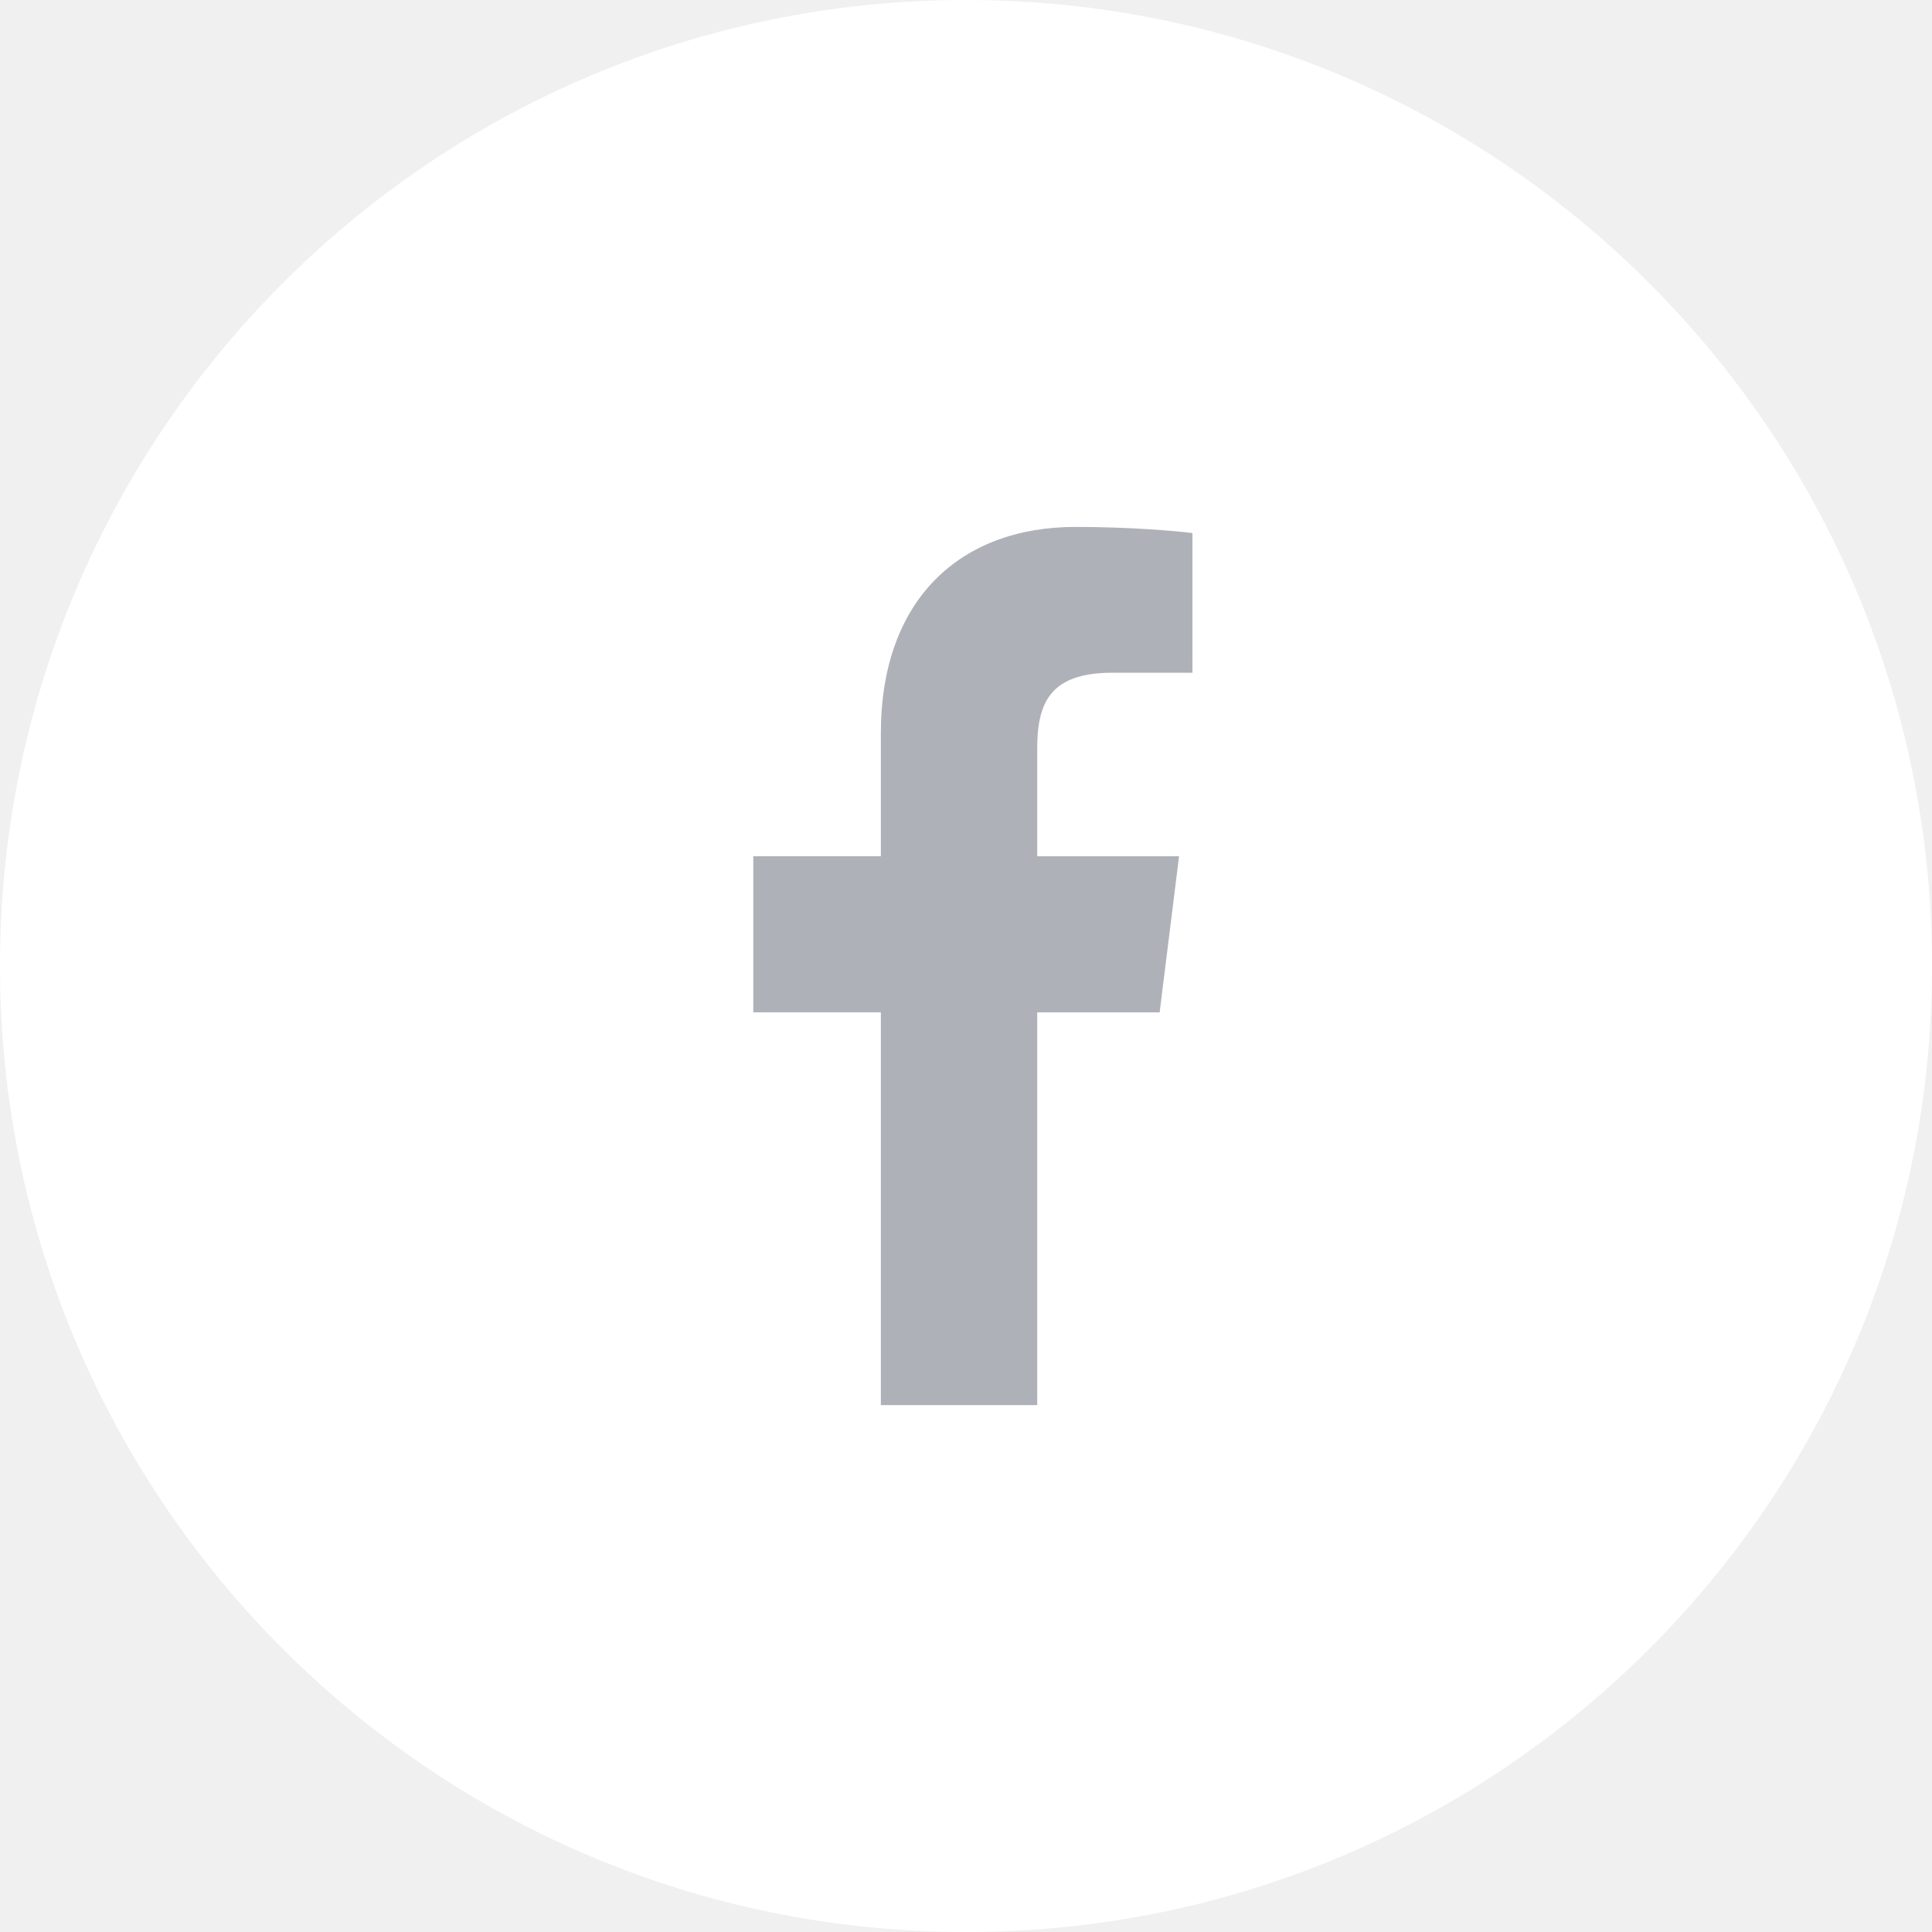
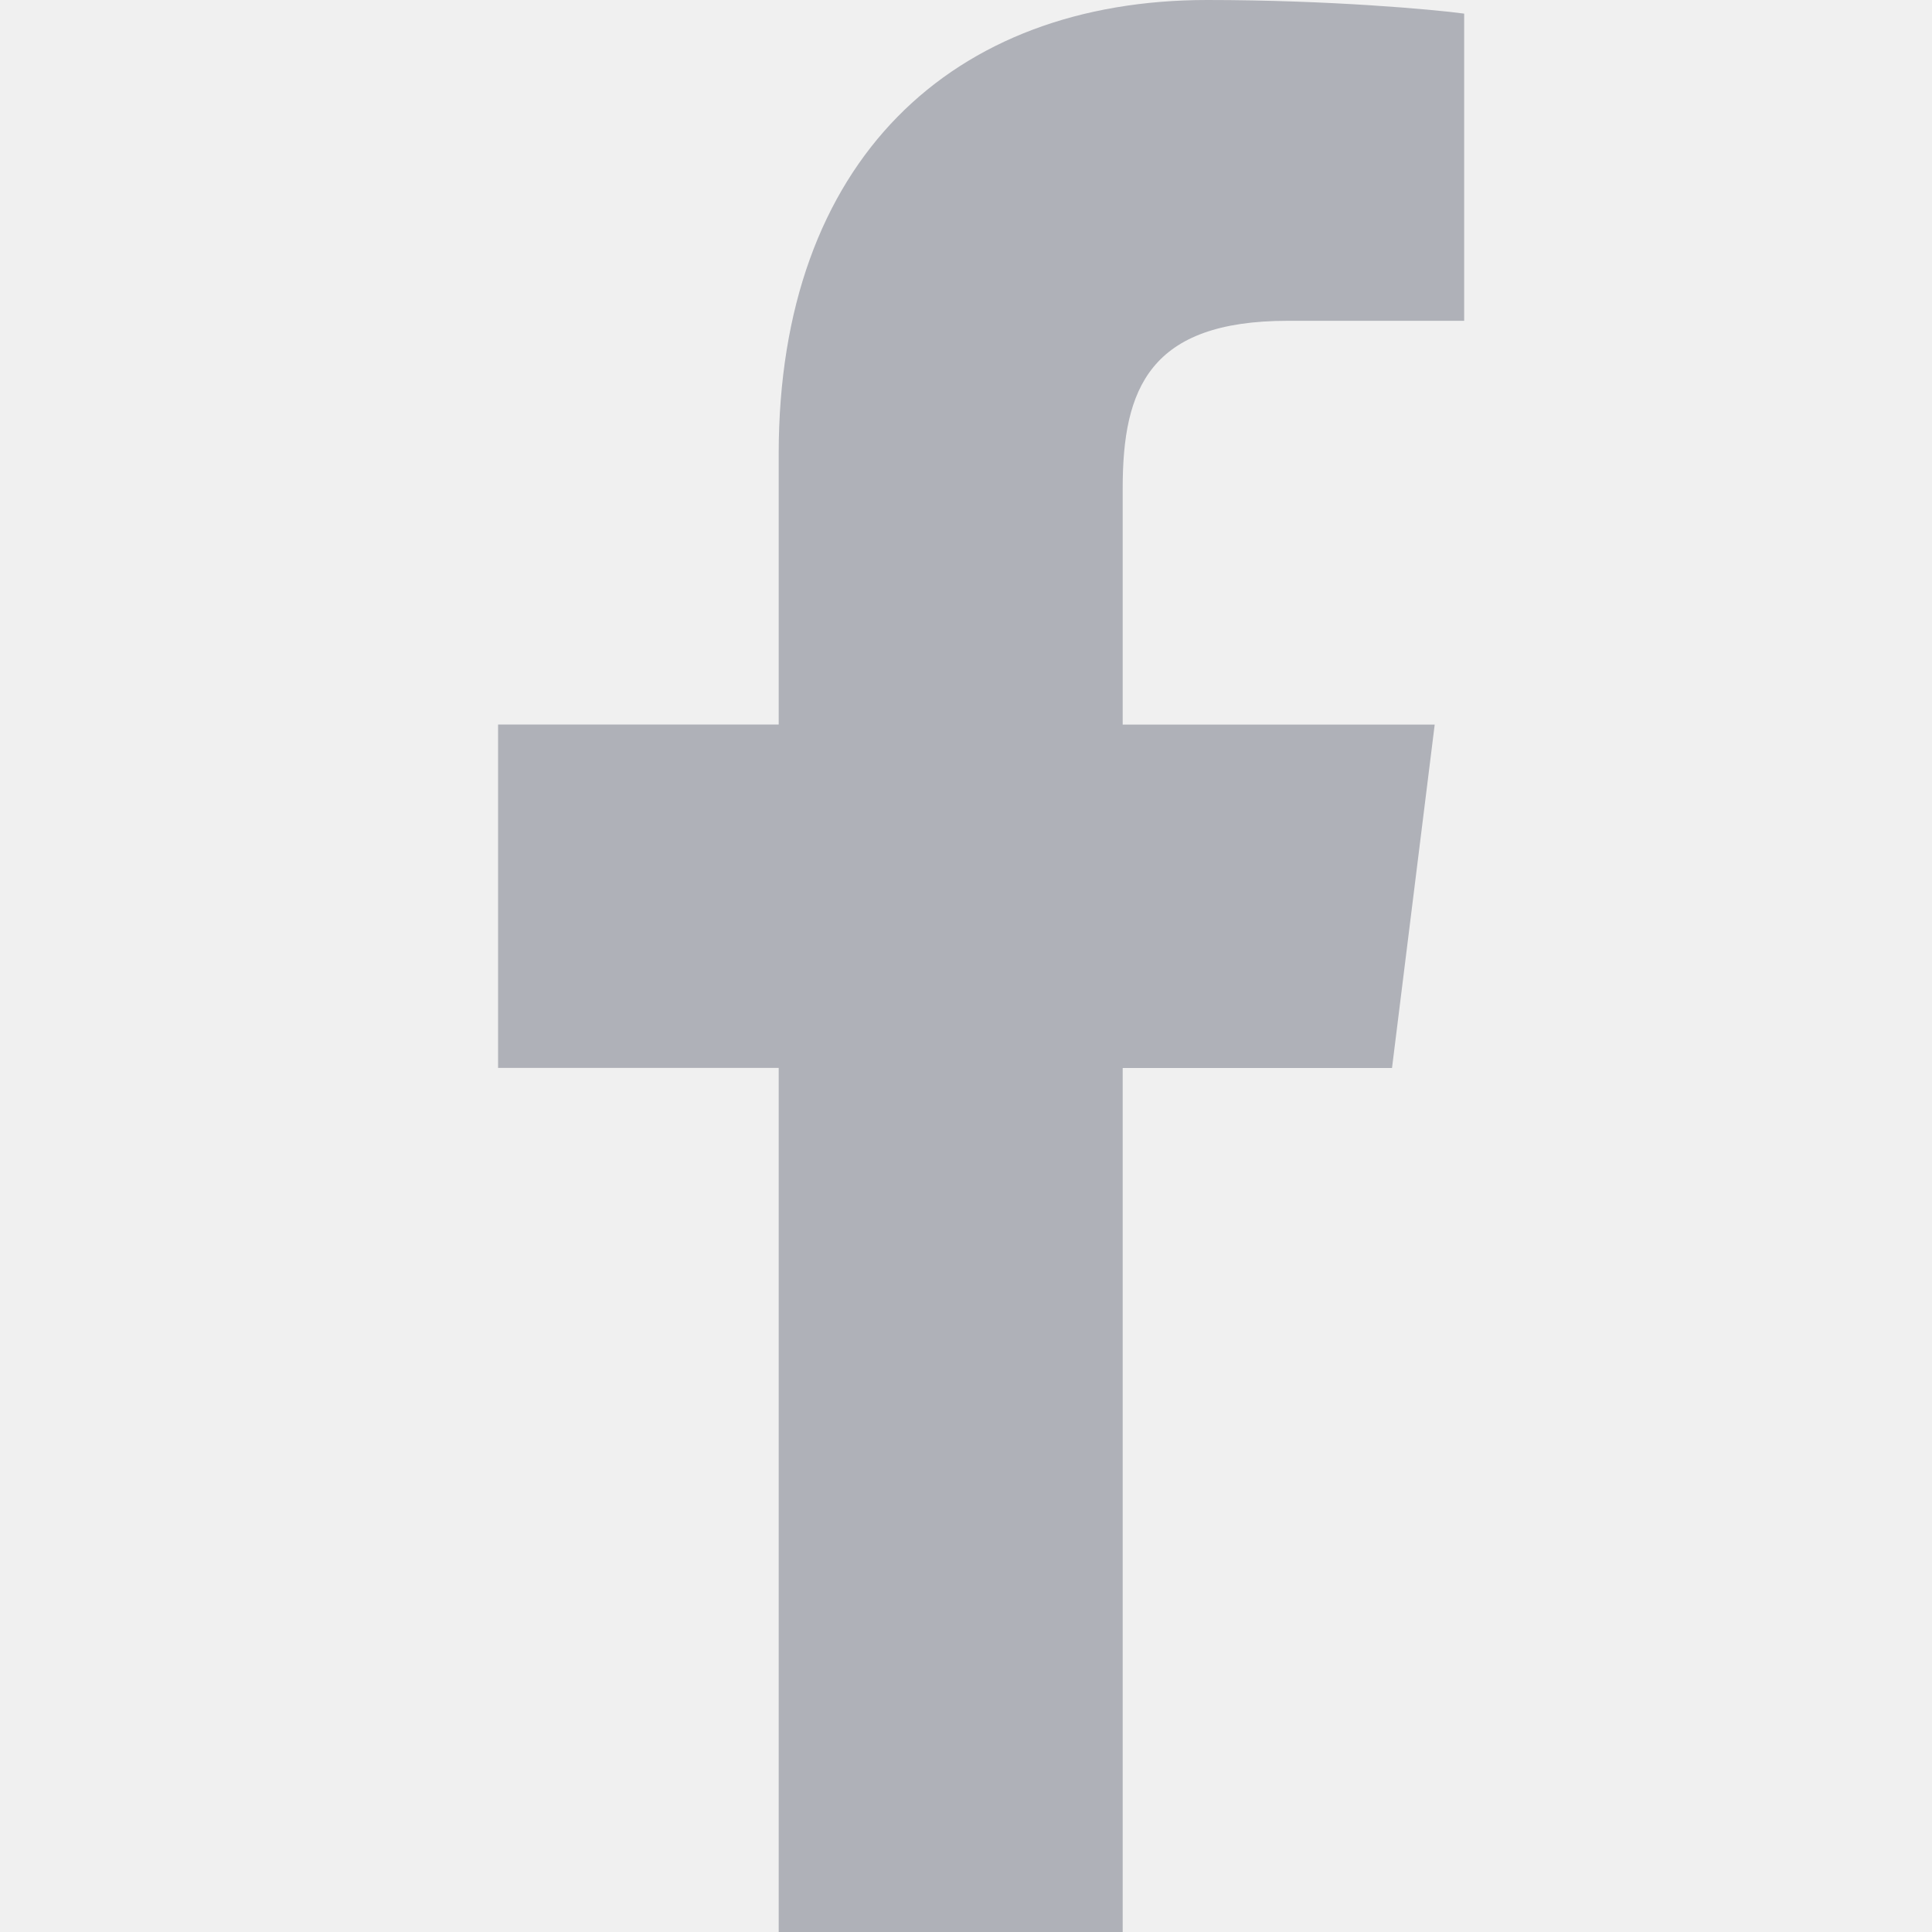
- <svg xmlns="http://www.w3.org/2000/svg" width="44" height="44" viewBox="0 0 44 44" fill="none">
-   <path d="M44 22C44 28.075 41.538 33.575 37.556 37.556C33.575 41.538 28.075 44 22 44C15.925 44 10.425 41.538 6.444 37.556C2.462 33.575 0 28.075 0 22C0 15.925 2.462 10.425 6.444 6.444C10.425 2.462 15.925 0 22 0C28.075 0 33.575 2.462 37.556 6.444C41.538 10.425 44 15.925 44 22Z" fill="white" />
+ <svg xmlns="http://www.w3.org/2000/svg" width="20" height="20" viewBox="0 0 20 20" fill="none">
  <g clip-path="url(#clip0)">
-     <path d="M25.331 15.321H27.157V12.141C26.842 12.098 25.758 12 24.497 12C21.864 12 20.061 13.656 20.061 16.699V19.5H17.156V23.055H20.061V32H23.622V23.056H26.41L26.852 19.501H23.622V17.052C23.622 16.024 23.899 15.321 25.331 15.321Z" fill="#AFB1B8" />
+     <path d="M13.331 3.321H15.157V0.141C14.842 0.098 13.758 0 12.497 0C9.864 0 8.061 1.656 8.061 4.699V7.5H5.156V11.055H8.061V20H11.622V11.056H14.41L14.852 7.501H11.622V5.052C11.622 4.024 11.899 3.321 13.331 3.321Z" fill="#AFB1B8" />
  </g>
  <defs>
    <clipPath id="clip0">
-       <rect width="20" height="20" fill="white" transform="translate(12 12)" />
+       <rect width="20" height="20" fill="white" />
    </clipPath>
  </defs>
</svg>
